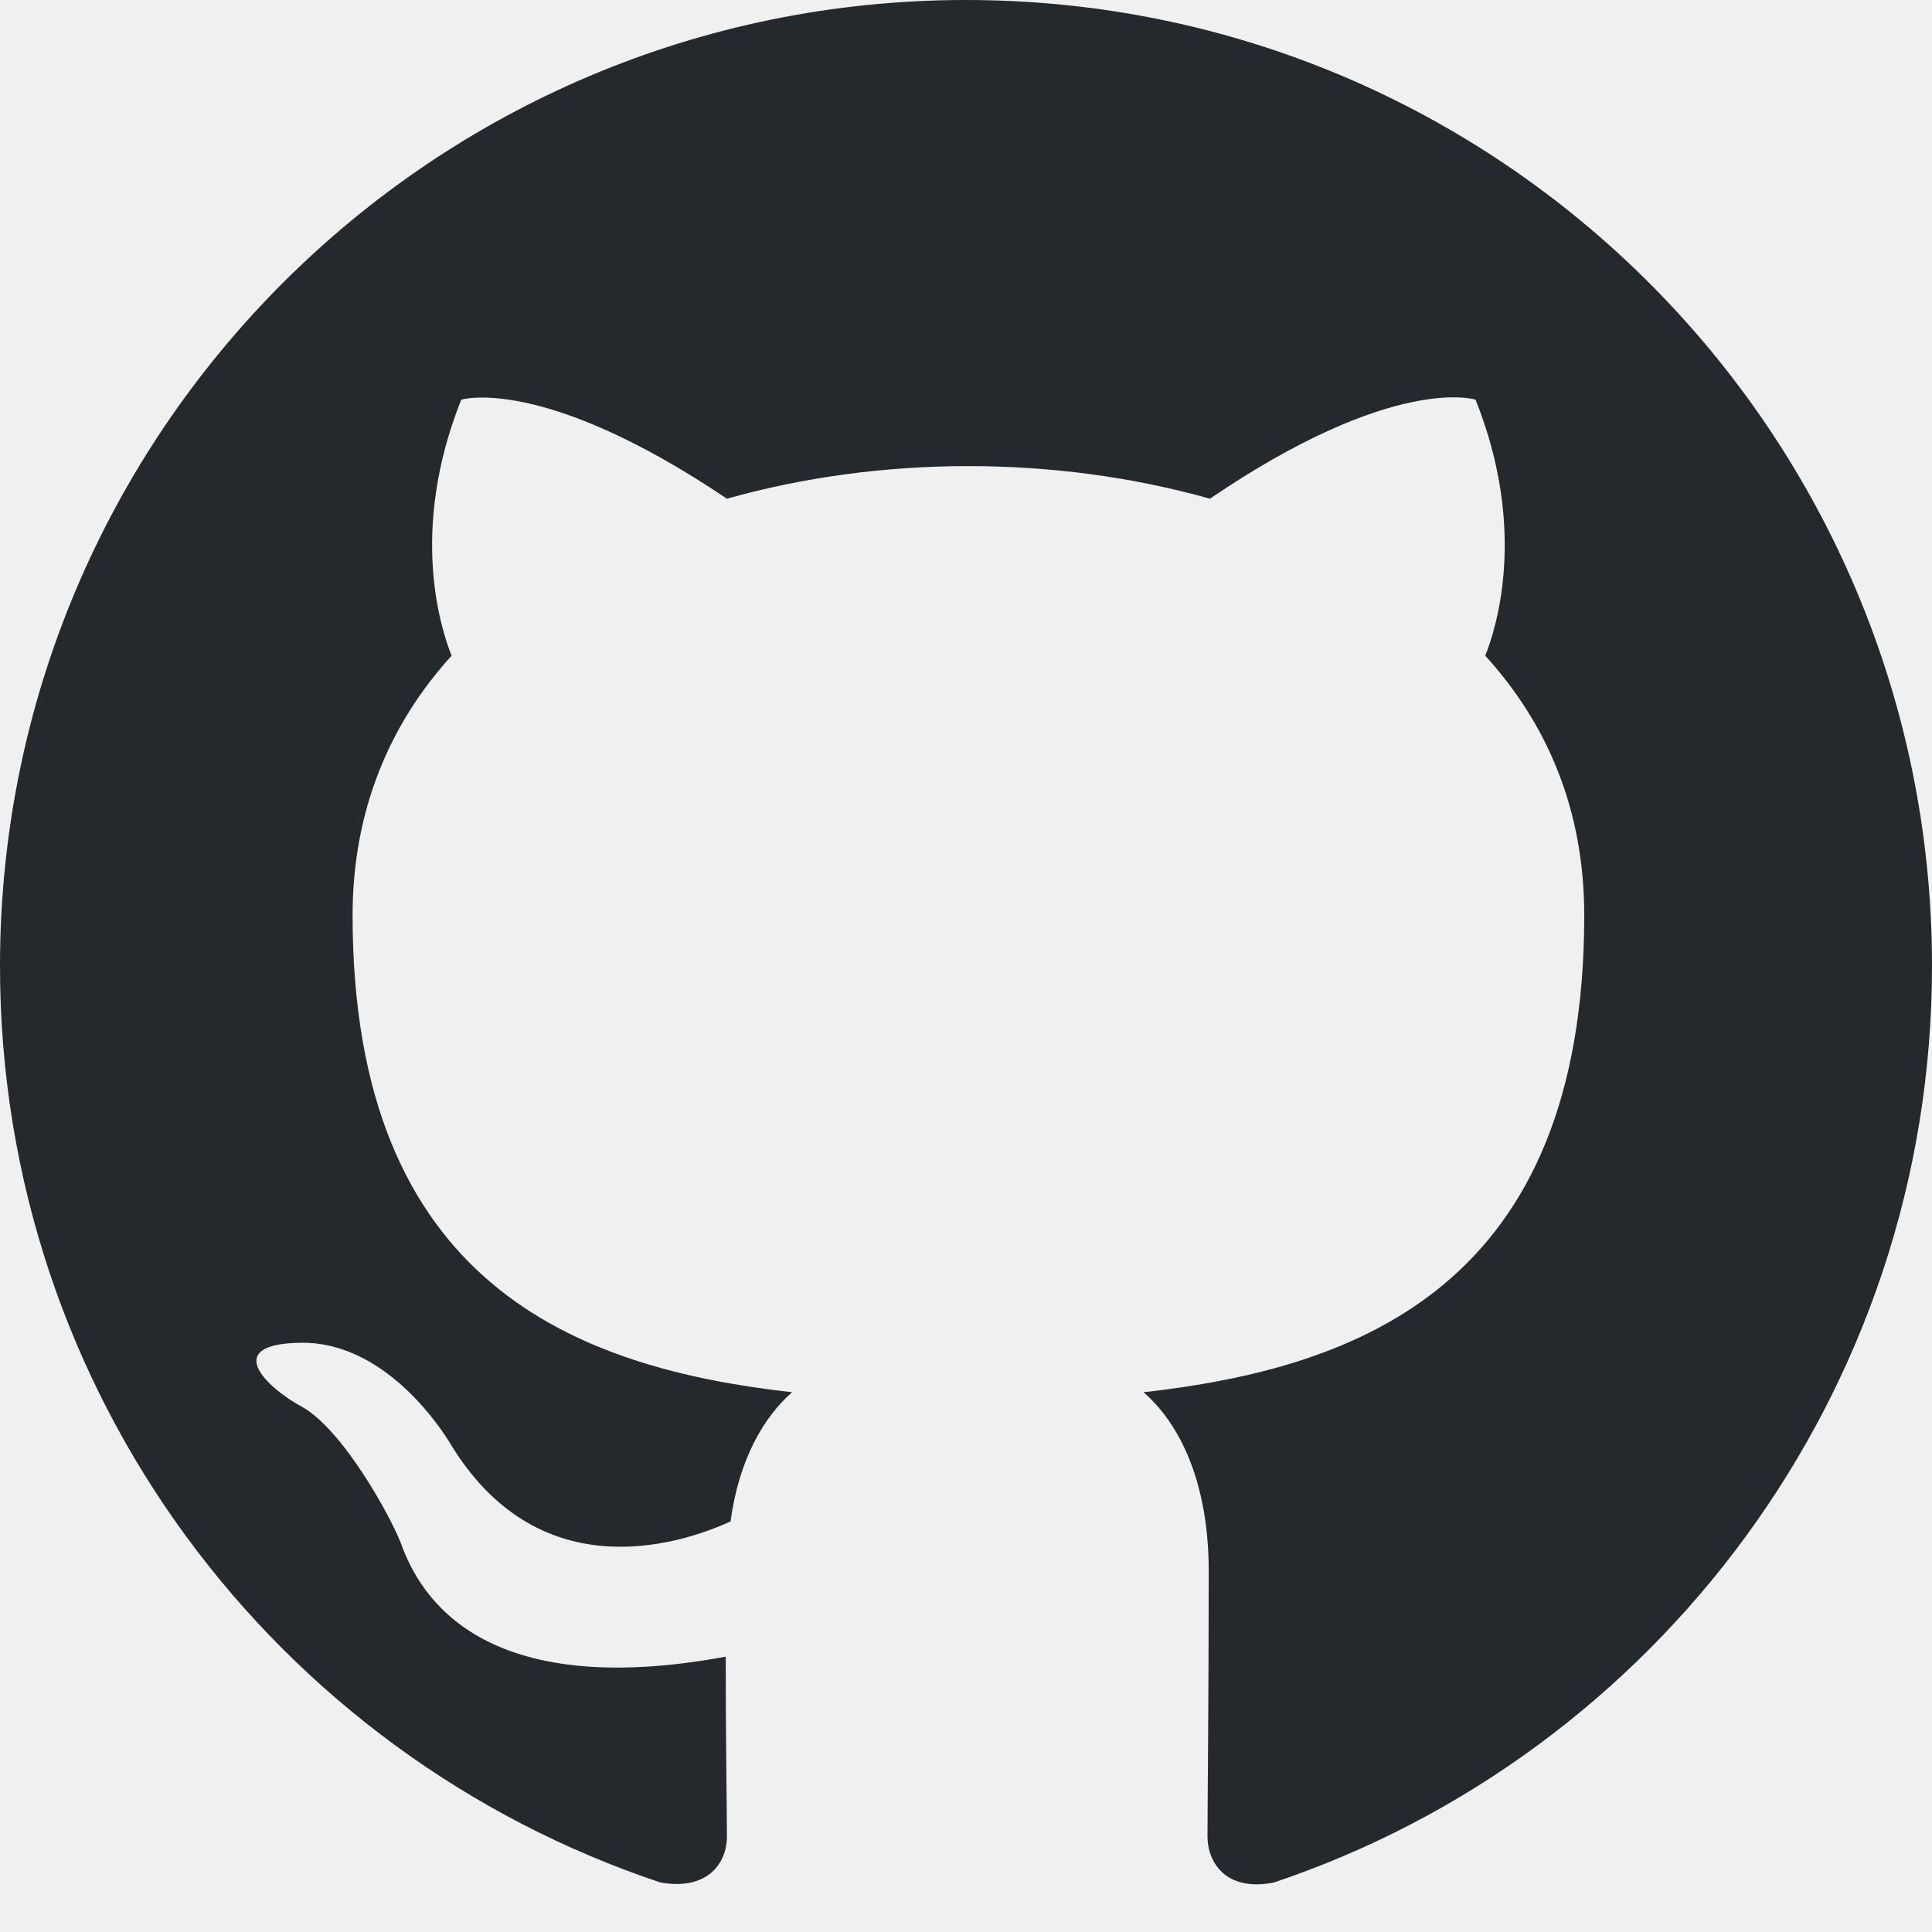
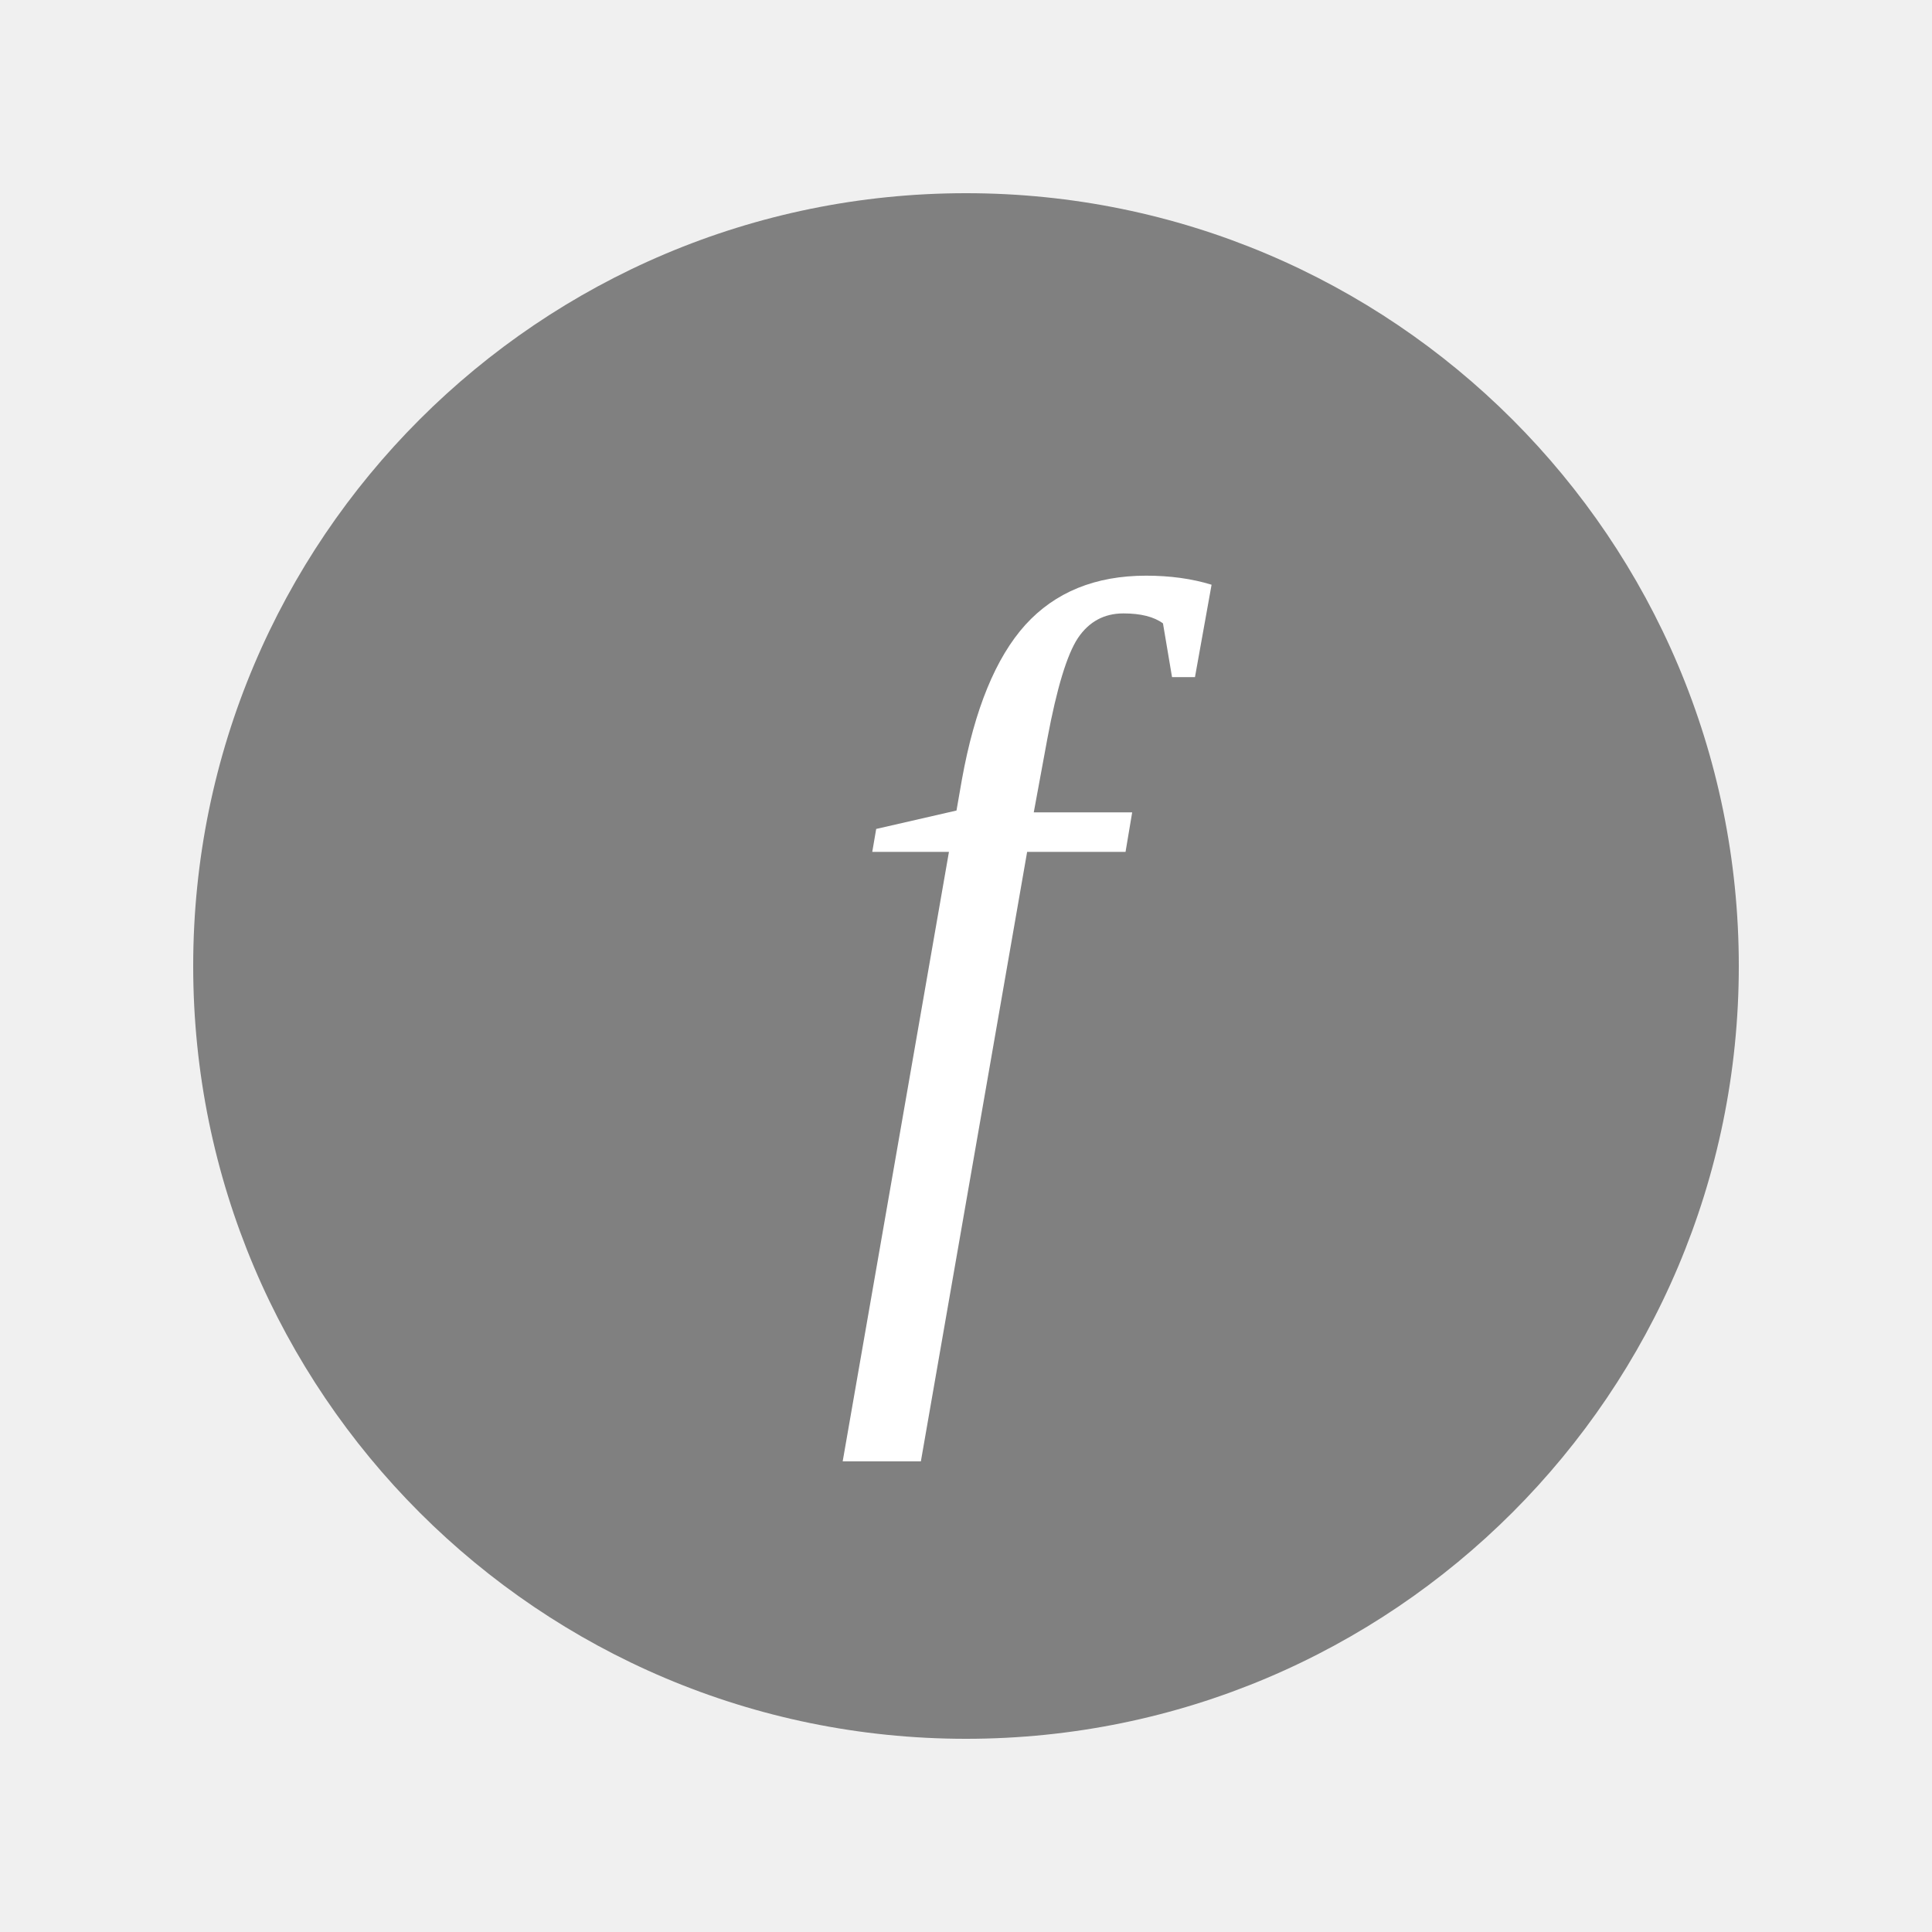
- <svg xmlns="http://www.w3.org/2000/svg" width="32" height="32" viewBox="0 0 32 32" fill="none">
-   <path fill-rule="evenodd" clip-rule="evenodd" d="M16 0C7.16 0 0 7.16 0 16C0 23.08 4.58 29.06 10.94 31.18C11.74 31.32 12.04 30.84 12.04 30.42C12.04 30.04 12.02 28.78 12.02 27.44C8 28.18 6.96 26.46 6.64 25.56C6.46 25.1 5.68 23.68 5 23.3C4.44 23 3.64 22.26 4.98 22.24C6.24 22.22 7.14 23.4 7.44 23.88C8.88 26.3 11.18 25.62 12.1 25.2C12.24 24.16 12.66 23.46 13.12 23.06C9.56 22.66 5.84 21.28 5.84 15.16C5.84 13.42 6.46 11.98 7.48 10.86C7.32 10.46 6.76 8.82 7.64 6.62C7.64 6.62 8.98 6.2 12.04 8.26C13.32 7.9 14.68 7.72 16.04 7.72C17.4 7.72 18.76 7.9 20.04 8.26C23.1 6.18 24.44 6.62 24.44 6.62C25.32 8.82 24.76 10.46 24.6 10.86C25.62 11.98 26.24 13.4 26.24 15.16C26.24 21.3 22.5 22.66 18.94 23.06C19.52 23.56 20.02 24.52 20.02 26.02C20.02 28.16 20 29.88 20 30.42C20 30.84 20.3 31.34 21.1 31.18C27.42 29.06 32 23.06 32 16C32 7.16 24.84 0 16 0V0Z" fill="#24292E" />
+ <svg xmlns="http://www.w3.org/2000/svg" viewBox="0 0 100 100">
+   <circle cx="50" cy="50" r="40" fill="#808080" />
+   <text x="50" y="65" font-family="Times New Roman, serif" font-size="50" fill="white" text-anchor="middle" font-style="italic">f</text>
</svg>
